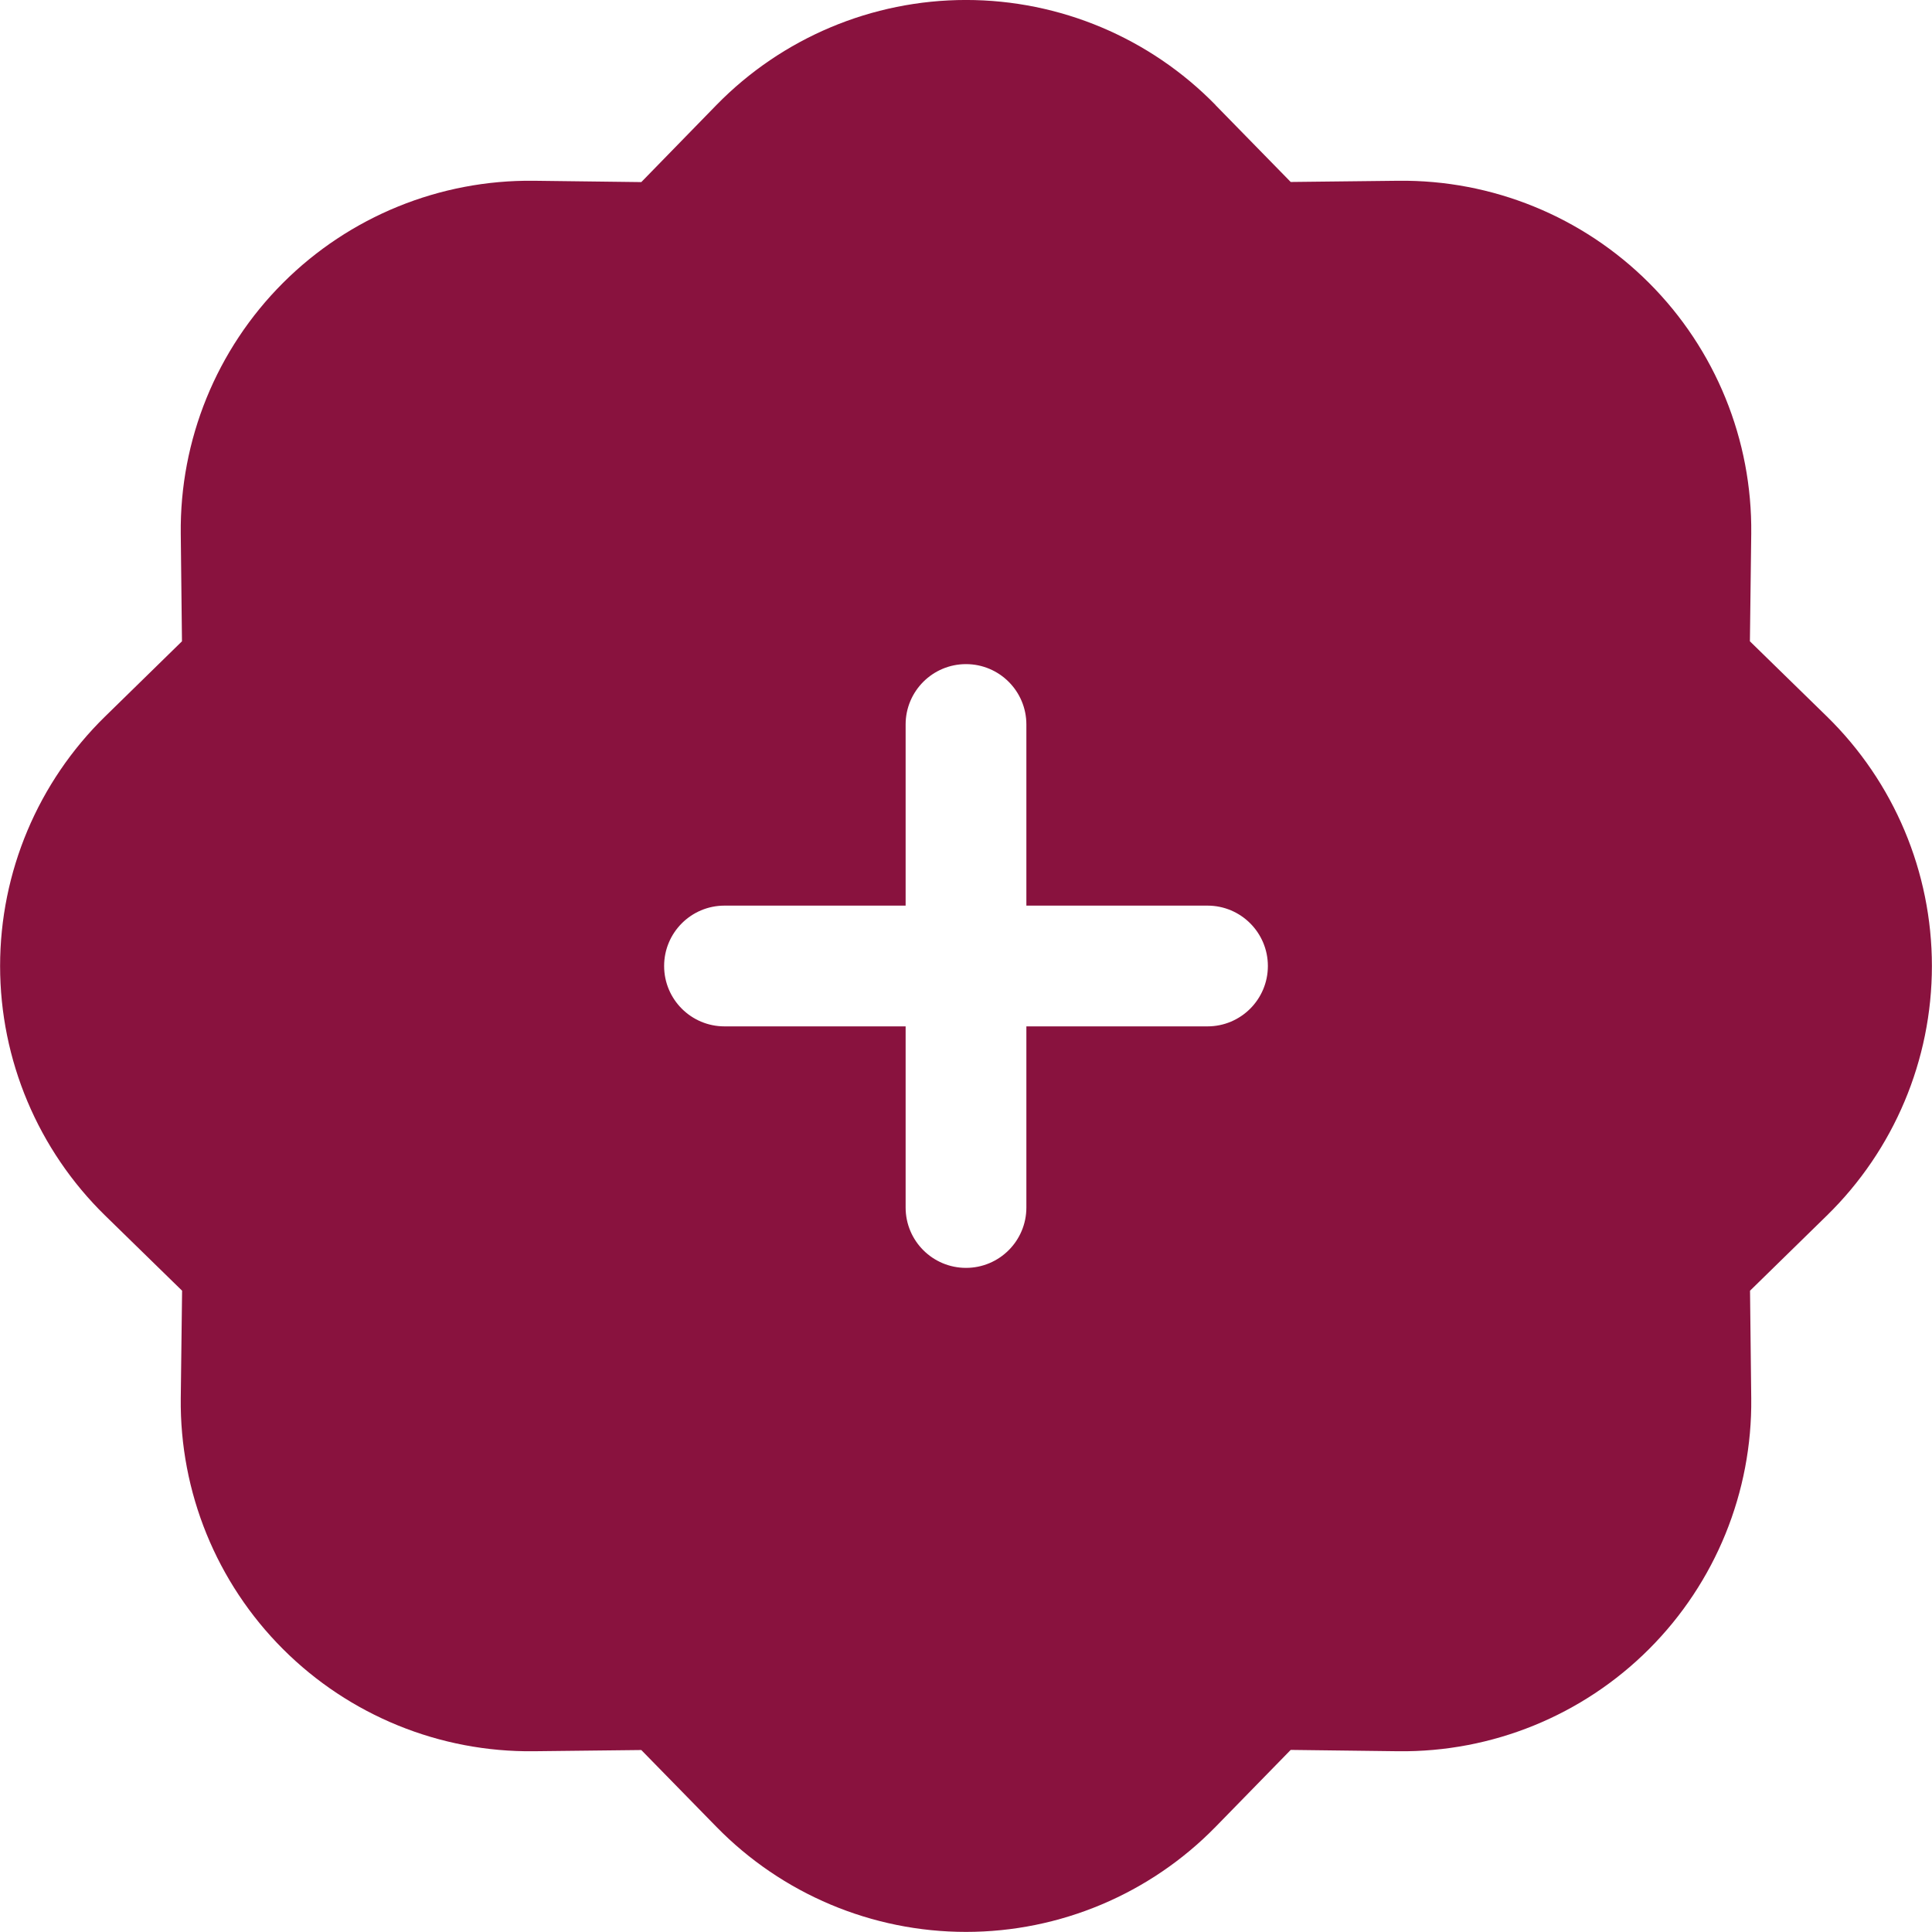
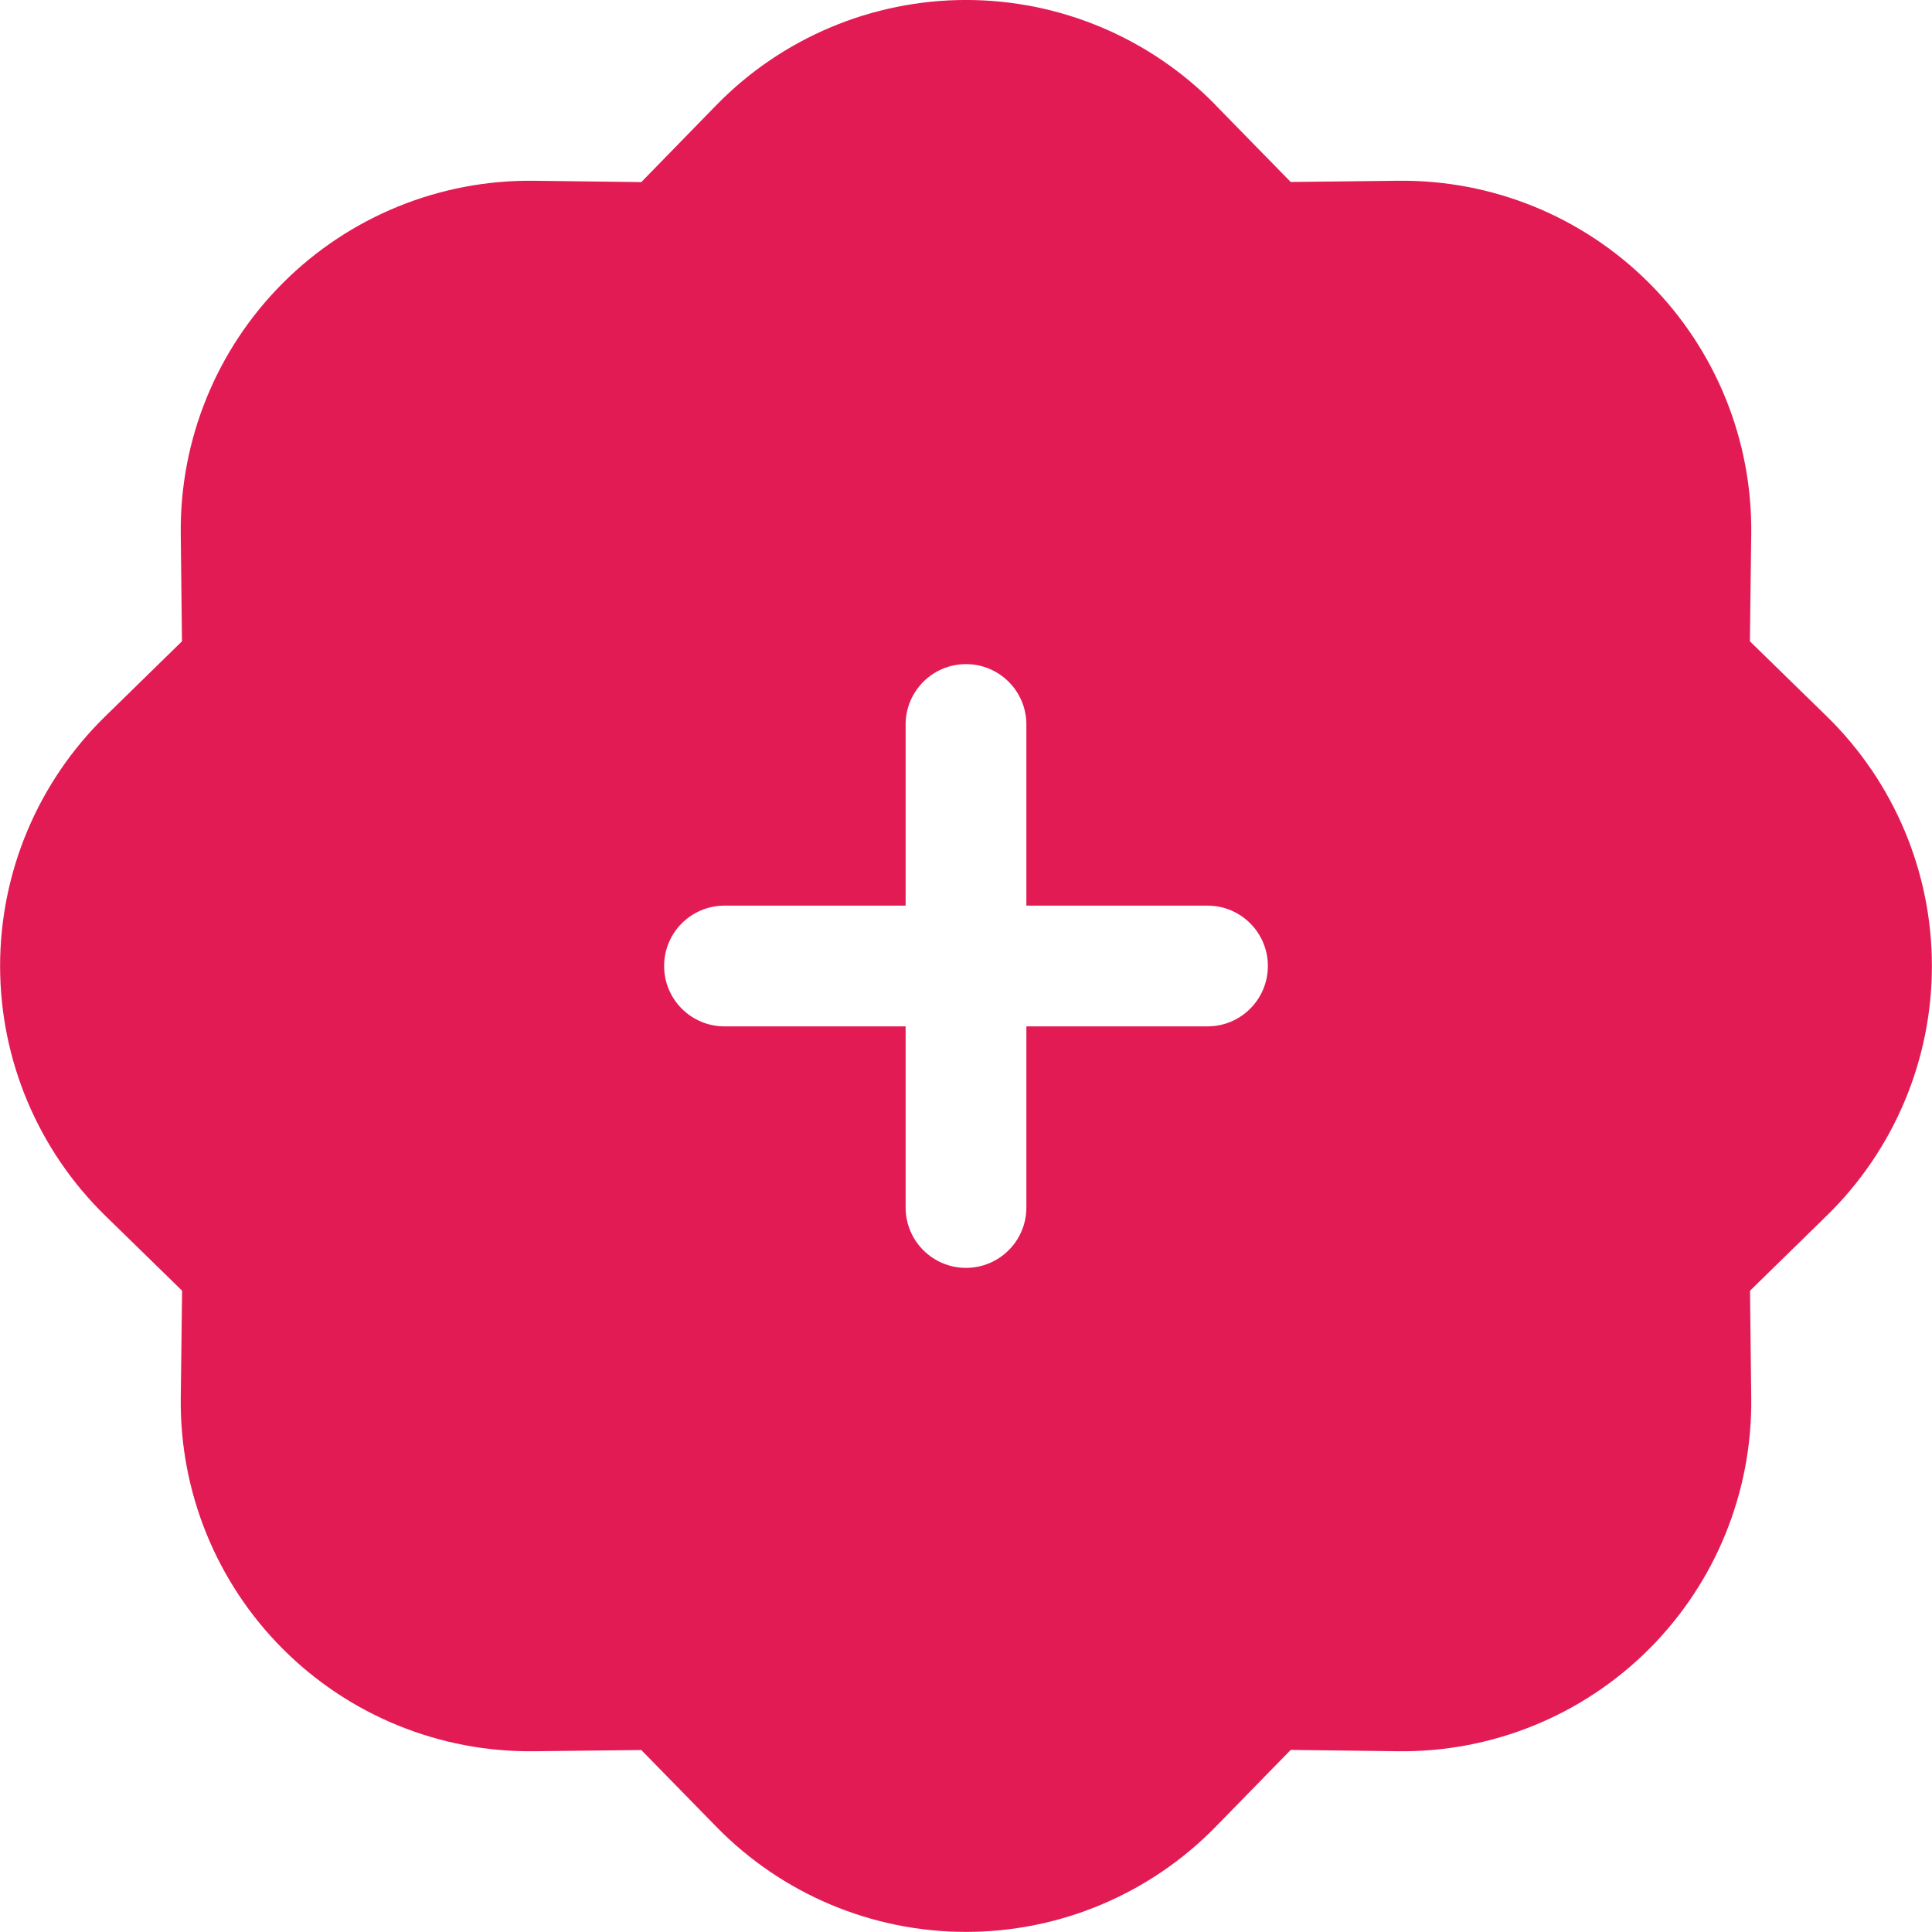
- <svg xmlns="http://www.w3.org/2000/svg" aria-hidden="true" role="img" width="1em" height="1em" preserveAspectRatio="xMidYMid meet" viewBox="0 0 16 16">
-   <path fill="#89123E" d="M10.067.87a2.89 2.89 0 0 0-4.134 0l-.622.638l-.89-.011a2.89 2.89 0 0 0-2.924 2.924l.01.89l-.636.622a2.89 2.89 0 0 0 0 4.134l.637.622l-.011.89a2.89 2.89 0 0 0 2.924 2.924l.89-.01l.622.636a2.89 2.89 0 0 0 4.134 0l.622-.637l.89.011a2.89 2.89 0 0 0 2.924-2.924l-.01-.89l.636-.622a2.89 2.89 0 0 0 0-4.134l-.637-.622l.011-.89a2.89 2.89 0 0 0-2.924-2.924l-.89.01l-.622-.636zM8.5 6v1.5H10a.5.5 0 0 1 0 1H8.5V10a.5.5 0 0 1-1 0V8.5H6a.5.5 0 0 1 0-1h1.5V6a.5.5 0 0 1 1 0z" />
+ <svg xmlns="http://www.w3.org/2000/svg" aria-hidden="true" role="img" preserveAspectRatio="xMidYMid meet" viewBox="0 0 16 16">
+   <path fill="#E31B54" d="M10.067.87a2.89 2.89 0 0 0-4.134 0l-.622.638l-.89-.011a2.89 2.89 0 0 0-2.924 2.924l.01.89l-.636.622a2.89 2.89 0 0 0 0 4.134l.637.622l-.011.89a2.89 2.89 0 0 0 2.924 2.924l.89-.01l.622.636a2.89 2.89 0 0 0 4.134 0l.622-.637l.89.011a2.89 2.89 0 0 0 2.924-2.924l-.01-.89l.636-.622a2.89 2.89 0 0 0 0-4.134l-.637-.622l.011-.89a2.89 2.89 0 0 0-2.924-2.924l-.89.01l-.622-.636zM8.5 6v1.5H10a.5.5 0 0 1 0 1H8.5V10a.5.5 0 0 1-1 0V8.5H6a.5.5 0 0 1 0-1h1.5V6a.5.5 0 0 1 1 0z" />
</svg>
